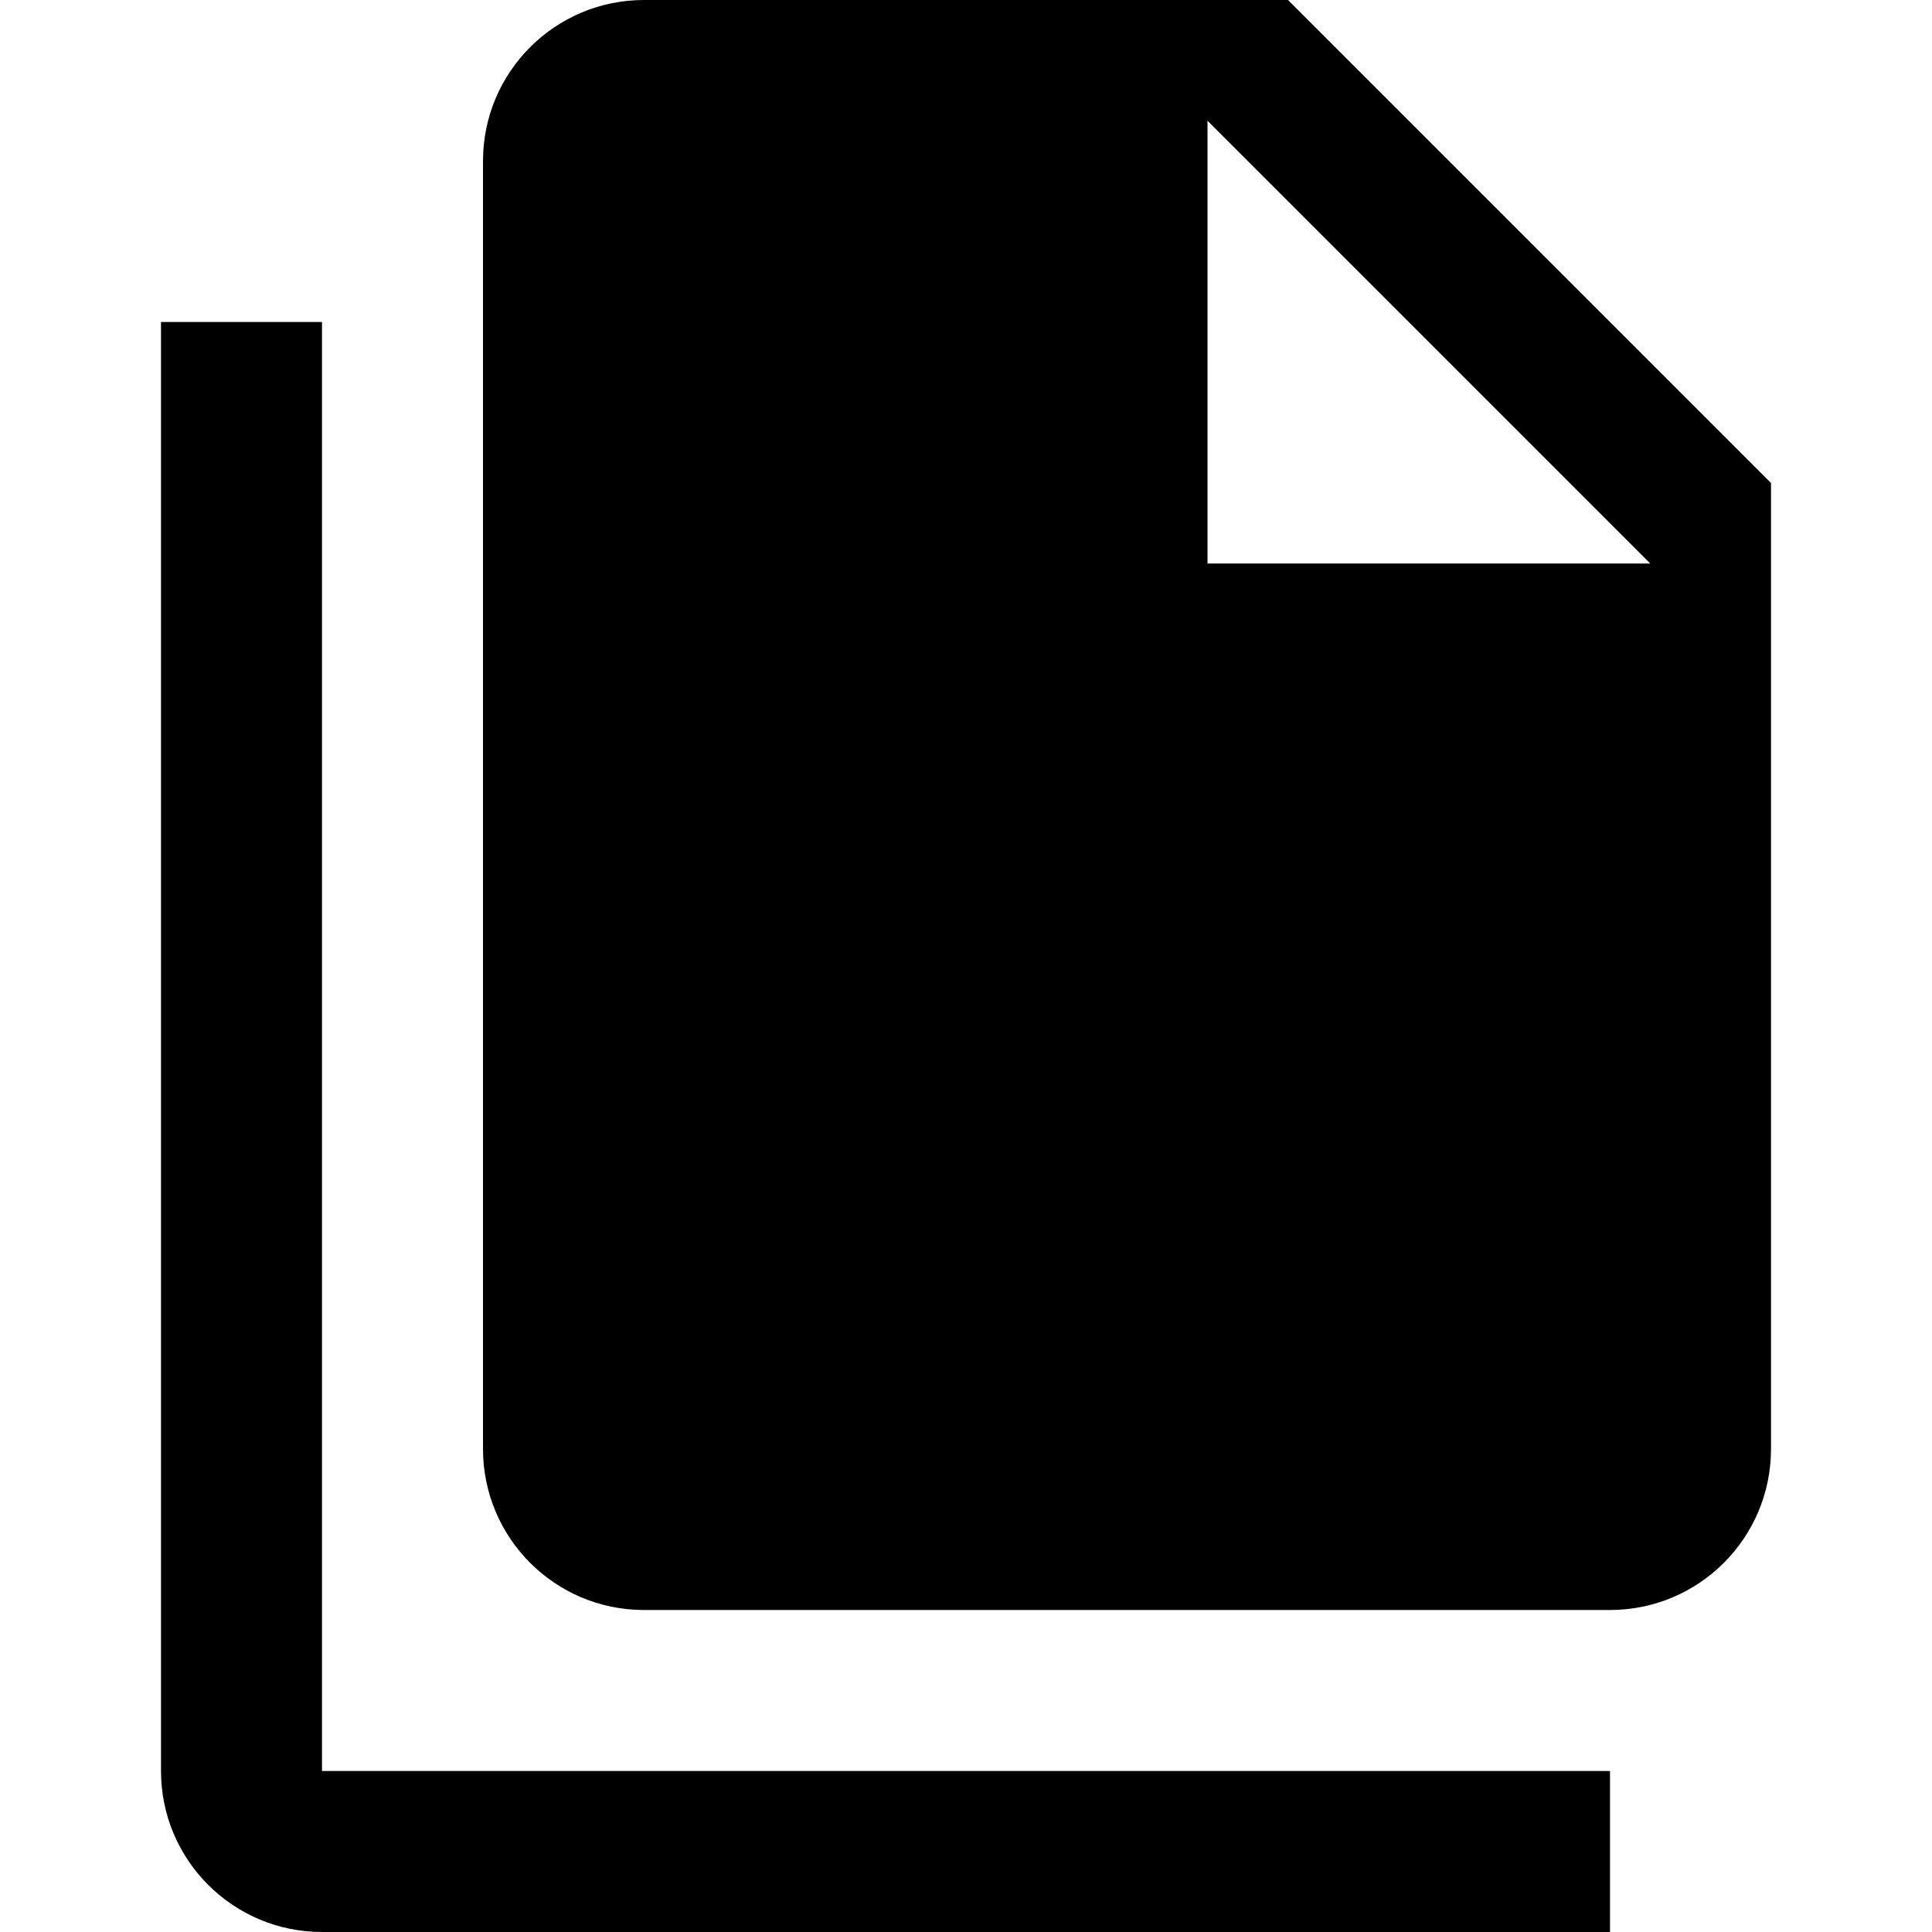
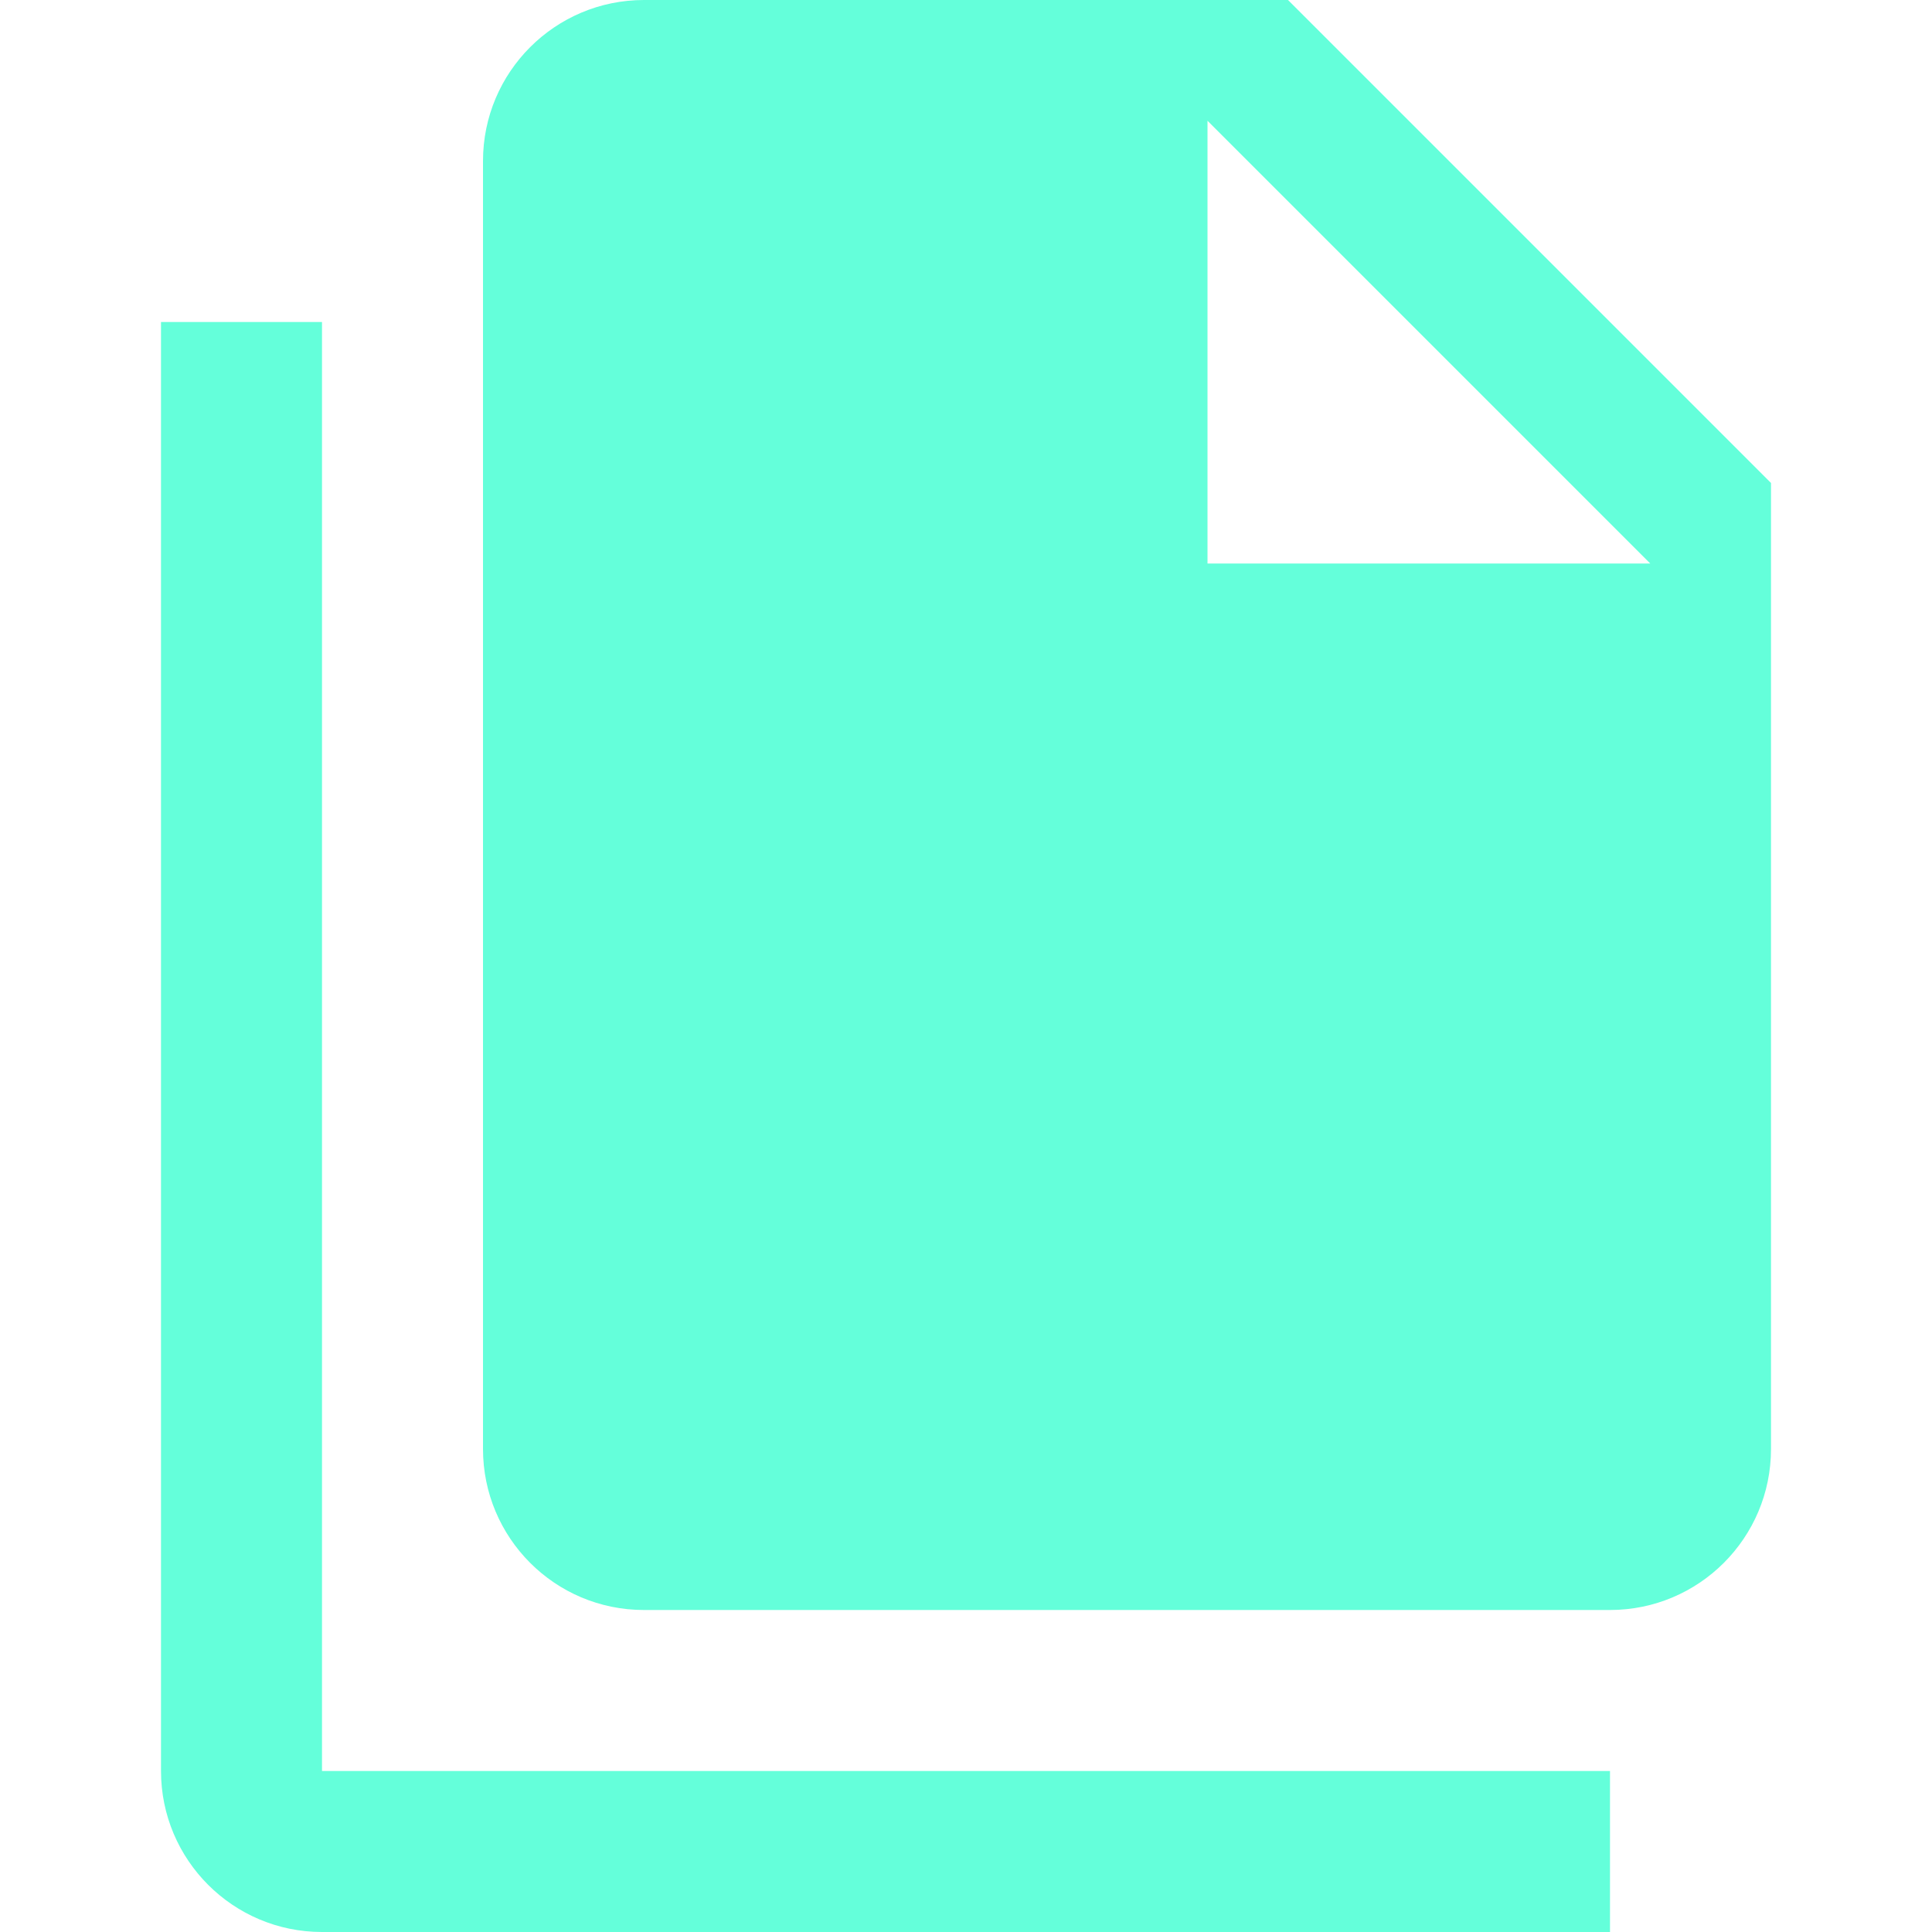
<svg xmlns="http://www.w3.org/2000/svg" viewBox="0 0 24 24">
-   <path d="M15,7H20.5L15,1.5V7M8,0H16L22,6V18A2,2 0 0,1 20,20H8C6.89,20 6,19.1 6,18V2A2,2 0 0,1 8,0M4,4V22H20V24H4A2,2 0 0,1 2,22V4H4Z" />
+   <path d="M15,7H20.5L15,1.5V7M8,0H16L22,6V18A2,2 0 0,1 20,20H8C6.89,20 6,19.1 6,18V2A2,2 0 0,1 8,0M4,4V22H20V24H4A2,2 0 0,1 2,22V4H4Z" fill="#64ffda" />
</svg>
